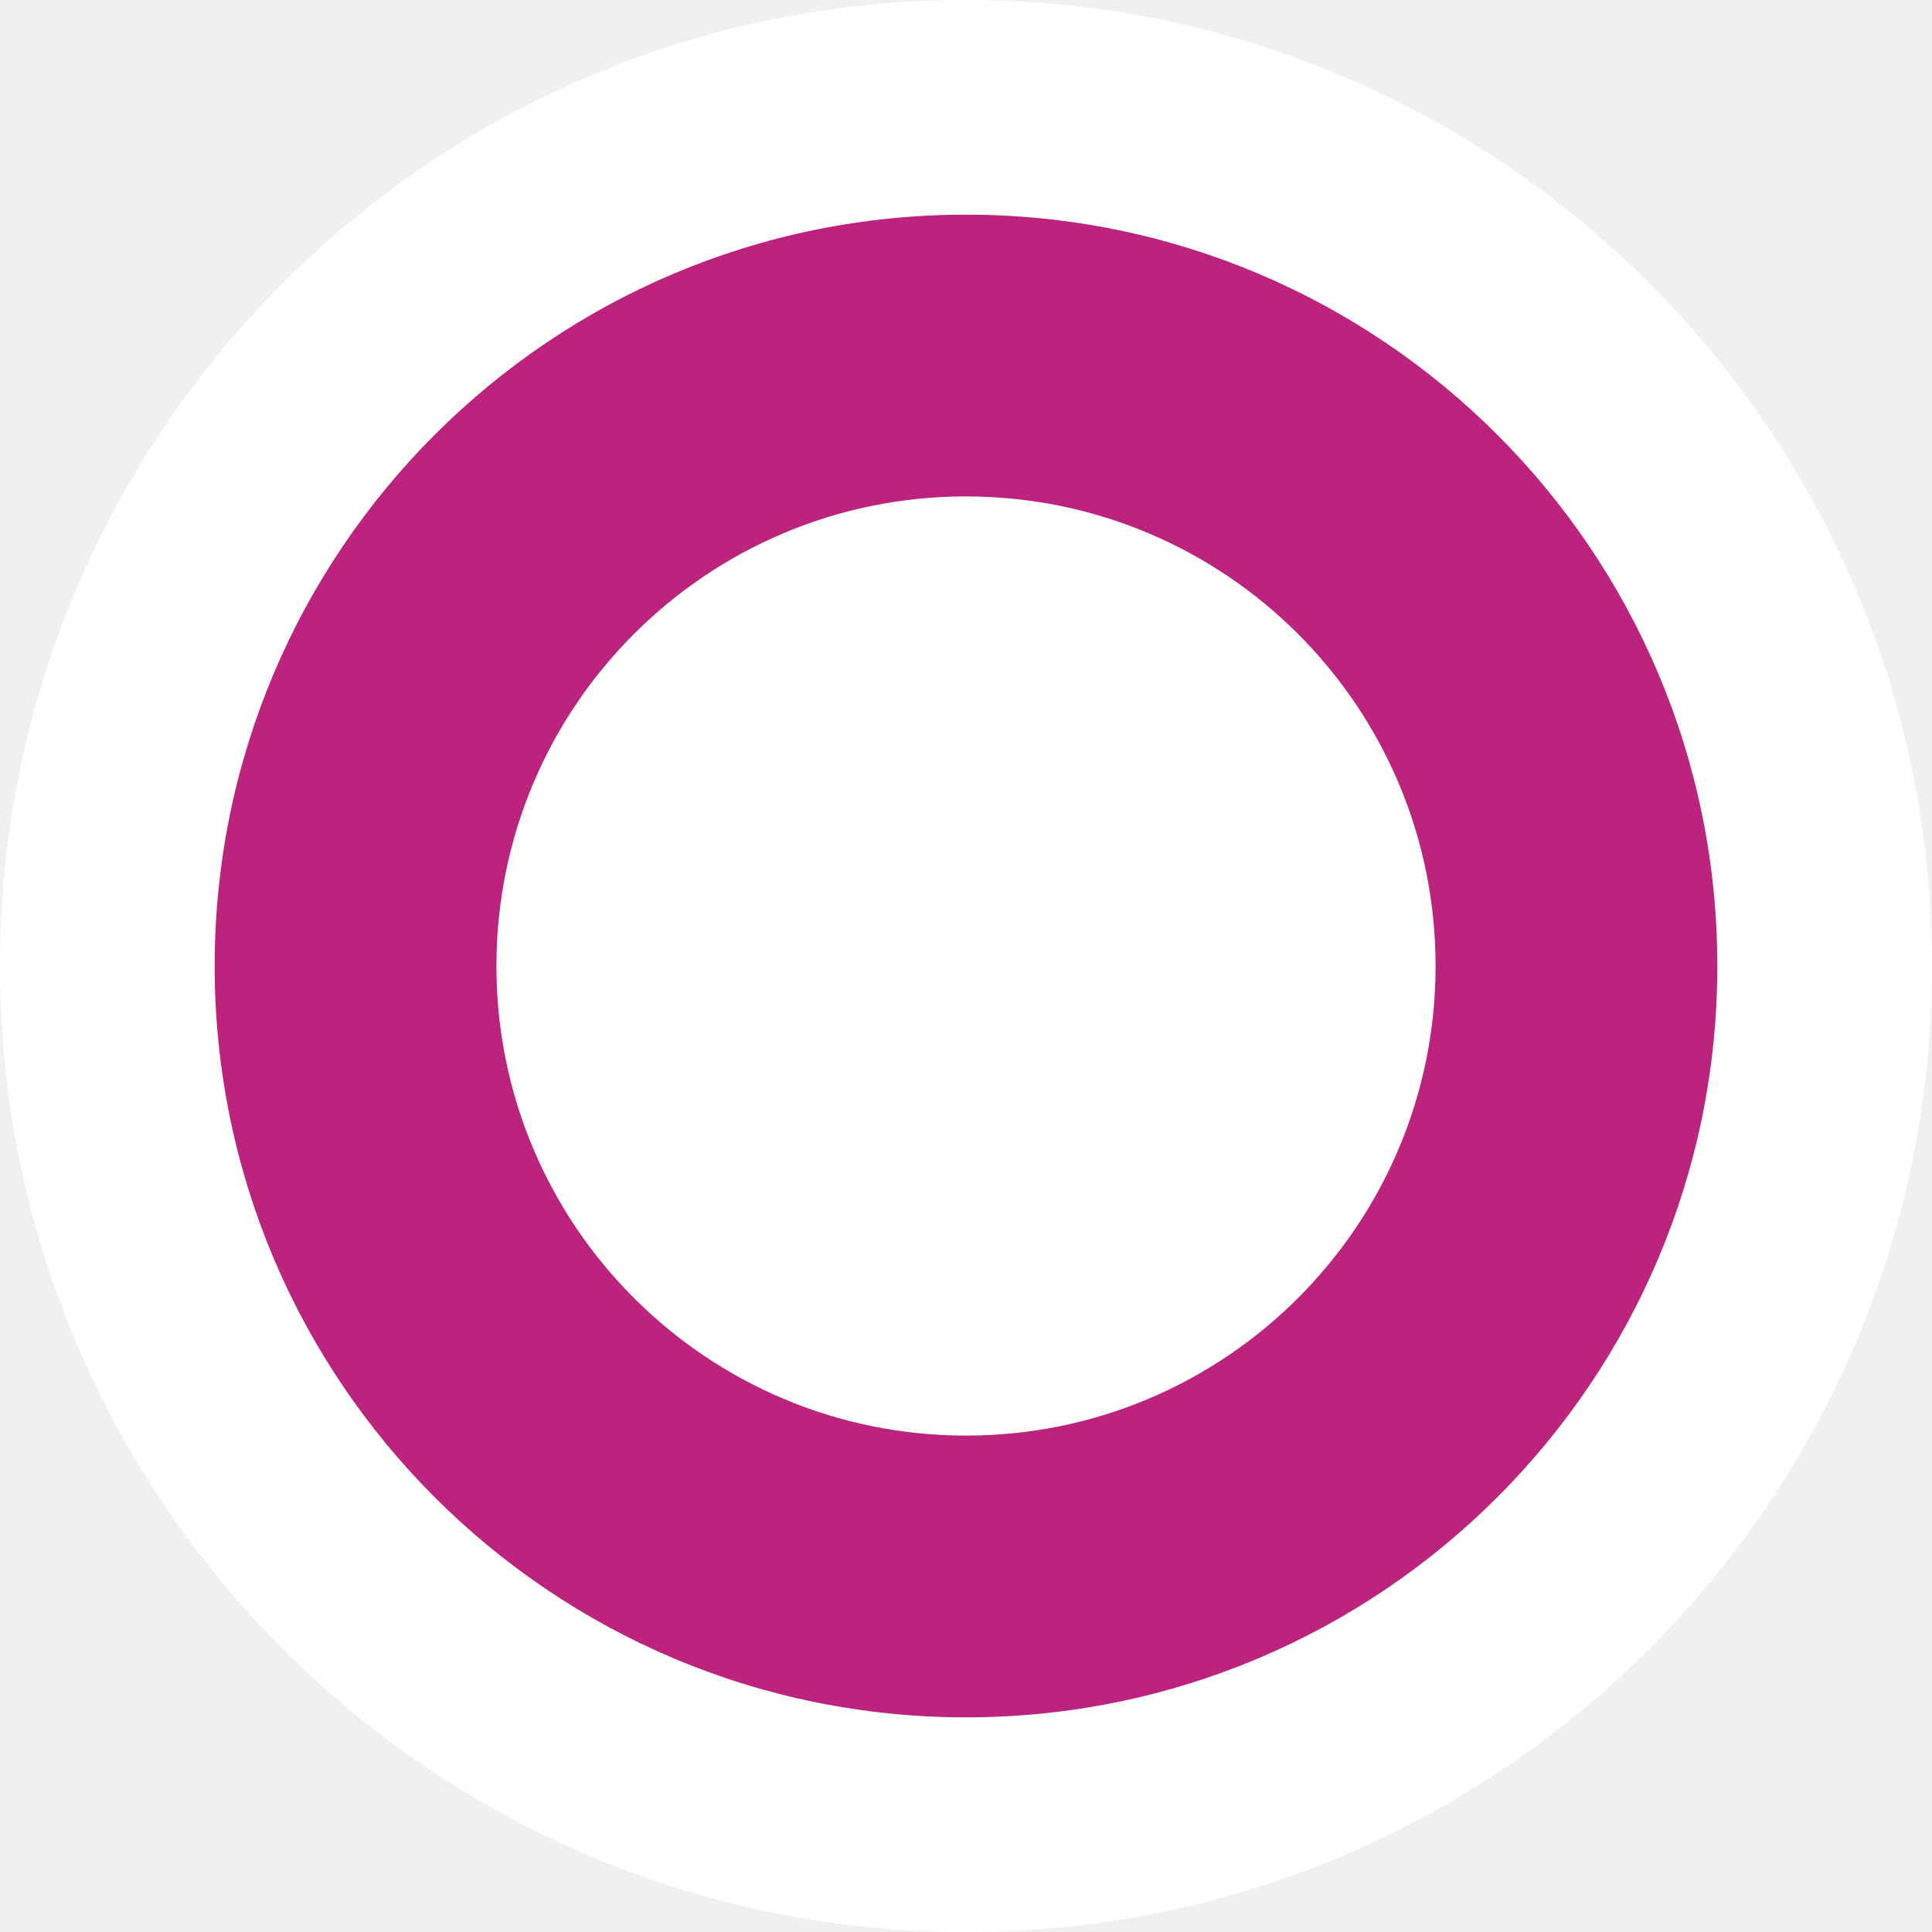
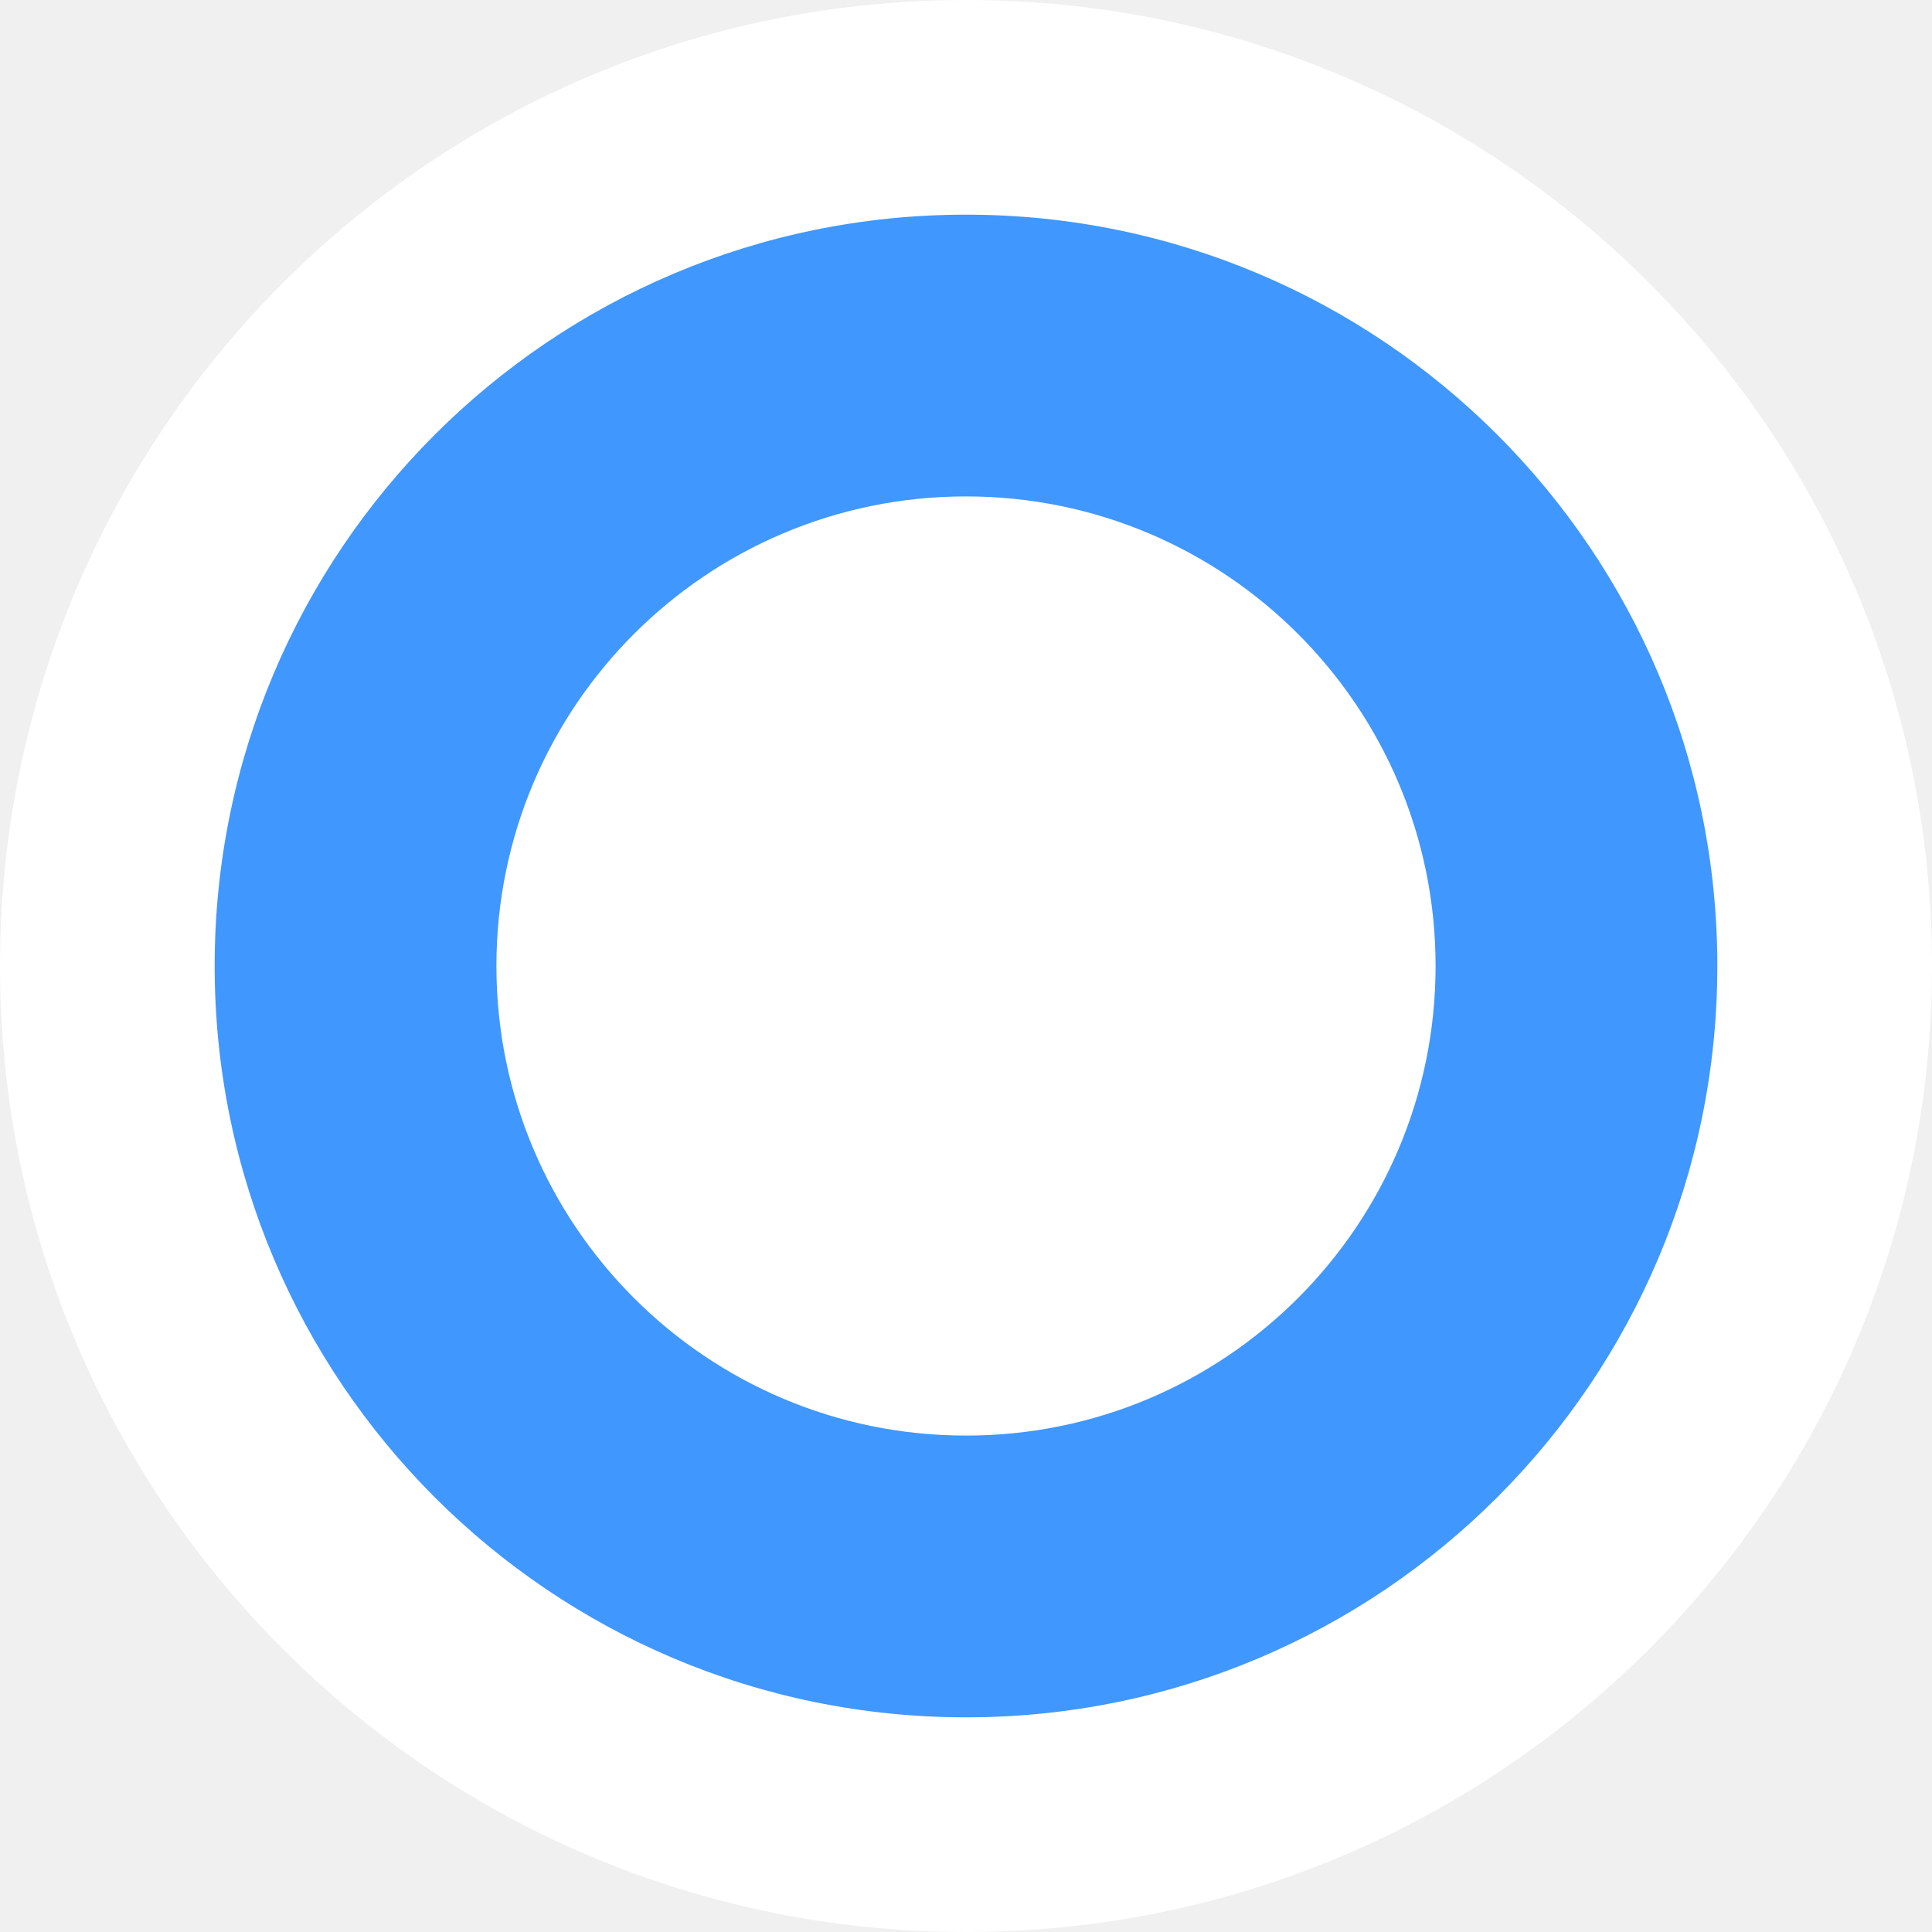
<svg xmlns="http://www.w3.org/2000/svg" width="18" height="18" viewBox="0 0 18 18" fill="none">
  <path d="M18 9C18 13.971 13.971 18 9 18C4.029 18 0 13.971 0 9C0 4.029 4.029 0 9 0C13.971 0 18 4.029 18 9Z" fill="white" />
-   <path fill-rule="evenodd" clip-rule="evenodd" d="M9 13.375C11.416 13.375 13.375 11.416 13.375 9C13.375 6.584 11.416 4.625 9 4.625C6.584 4.625 4.625 6.584 4.625 9C4.625 11.416 6.584 13.375 9 13.375ZM9 16C12.866 16 16 12.866 16 9C16 5.134 12.866 2 9 2C5.134 2 2 5.134 2 9C2 12.866 5.134 16 9 16Z" fill="#bc237d" />
+   <path fill-rule="evenodd" clip-rule="evenodd" d="M9 13.375C11.416 13.375 13.375 11.416 13.375 9C13.375 6.584 11.416 4.625 9 4.625C6.584 4.625 4.625 6.584 4.625 9C4.625 11.416 6.584 13.375 9 13.375ZM9 16C12.866 16 16 12.866 16 9C16 5.134 12.866 2 9 2C5.134 2 2 5.134 2 9C2 12.866 5.134 16 9 16Z" fill="#4097fe" />
</svg>
